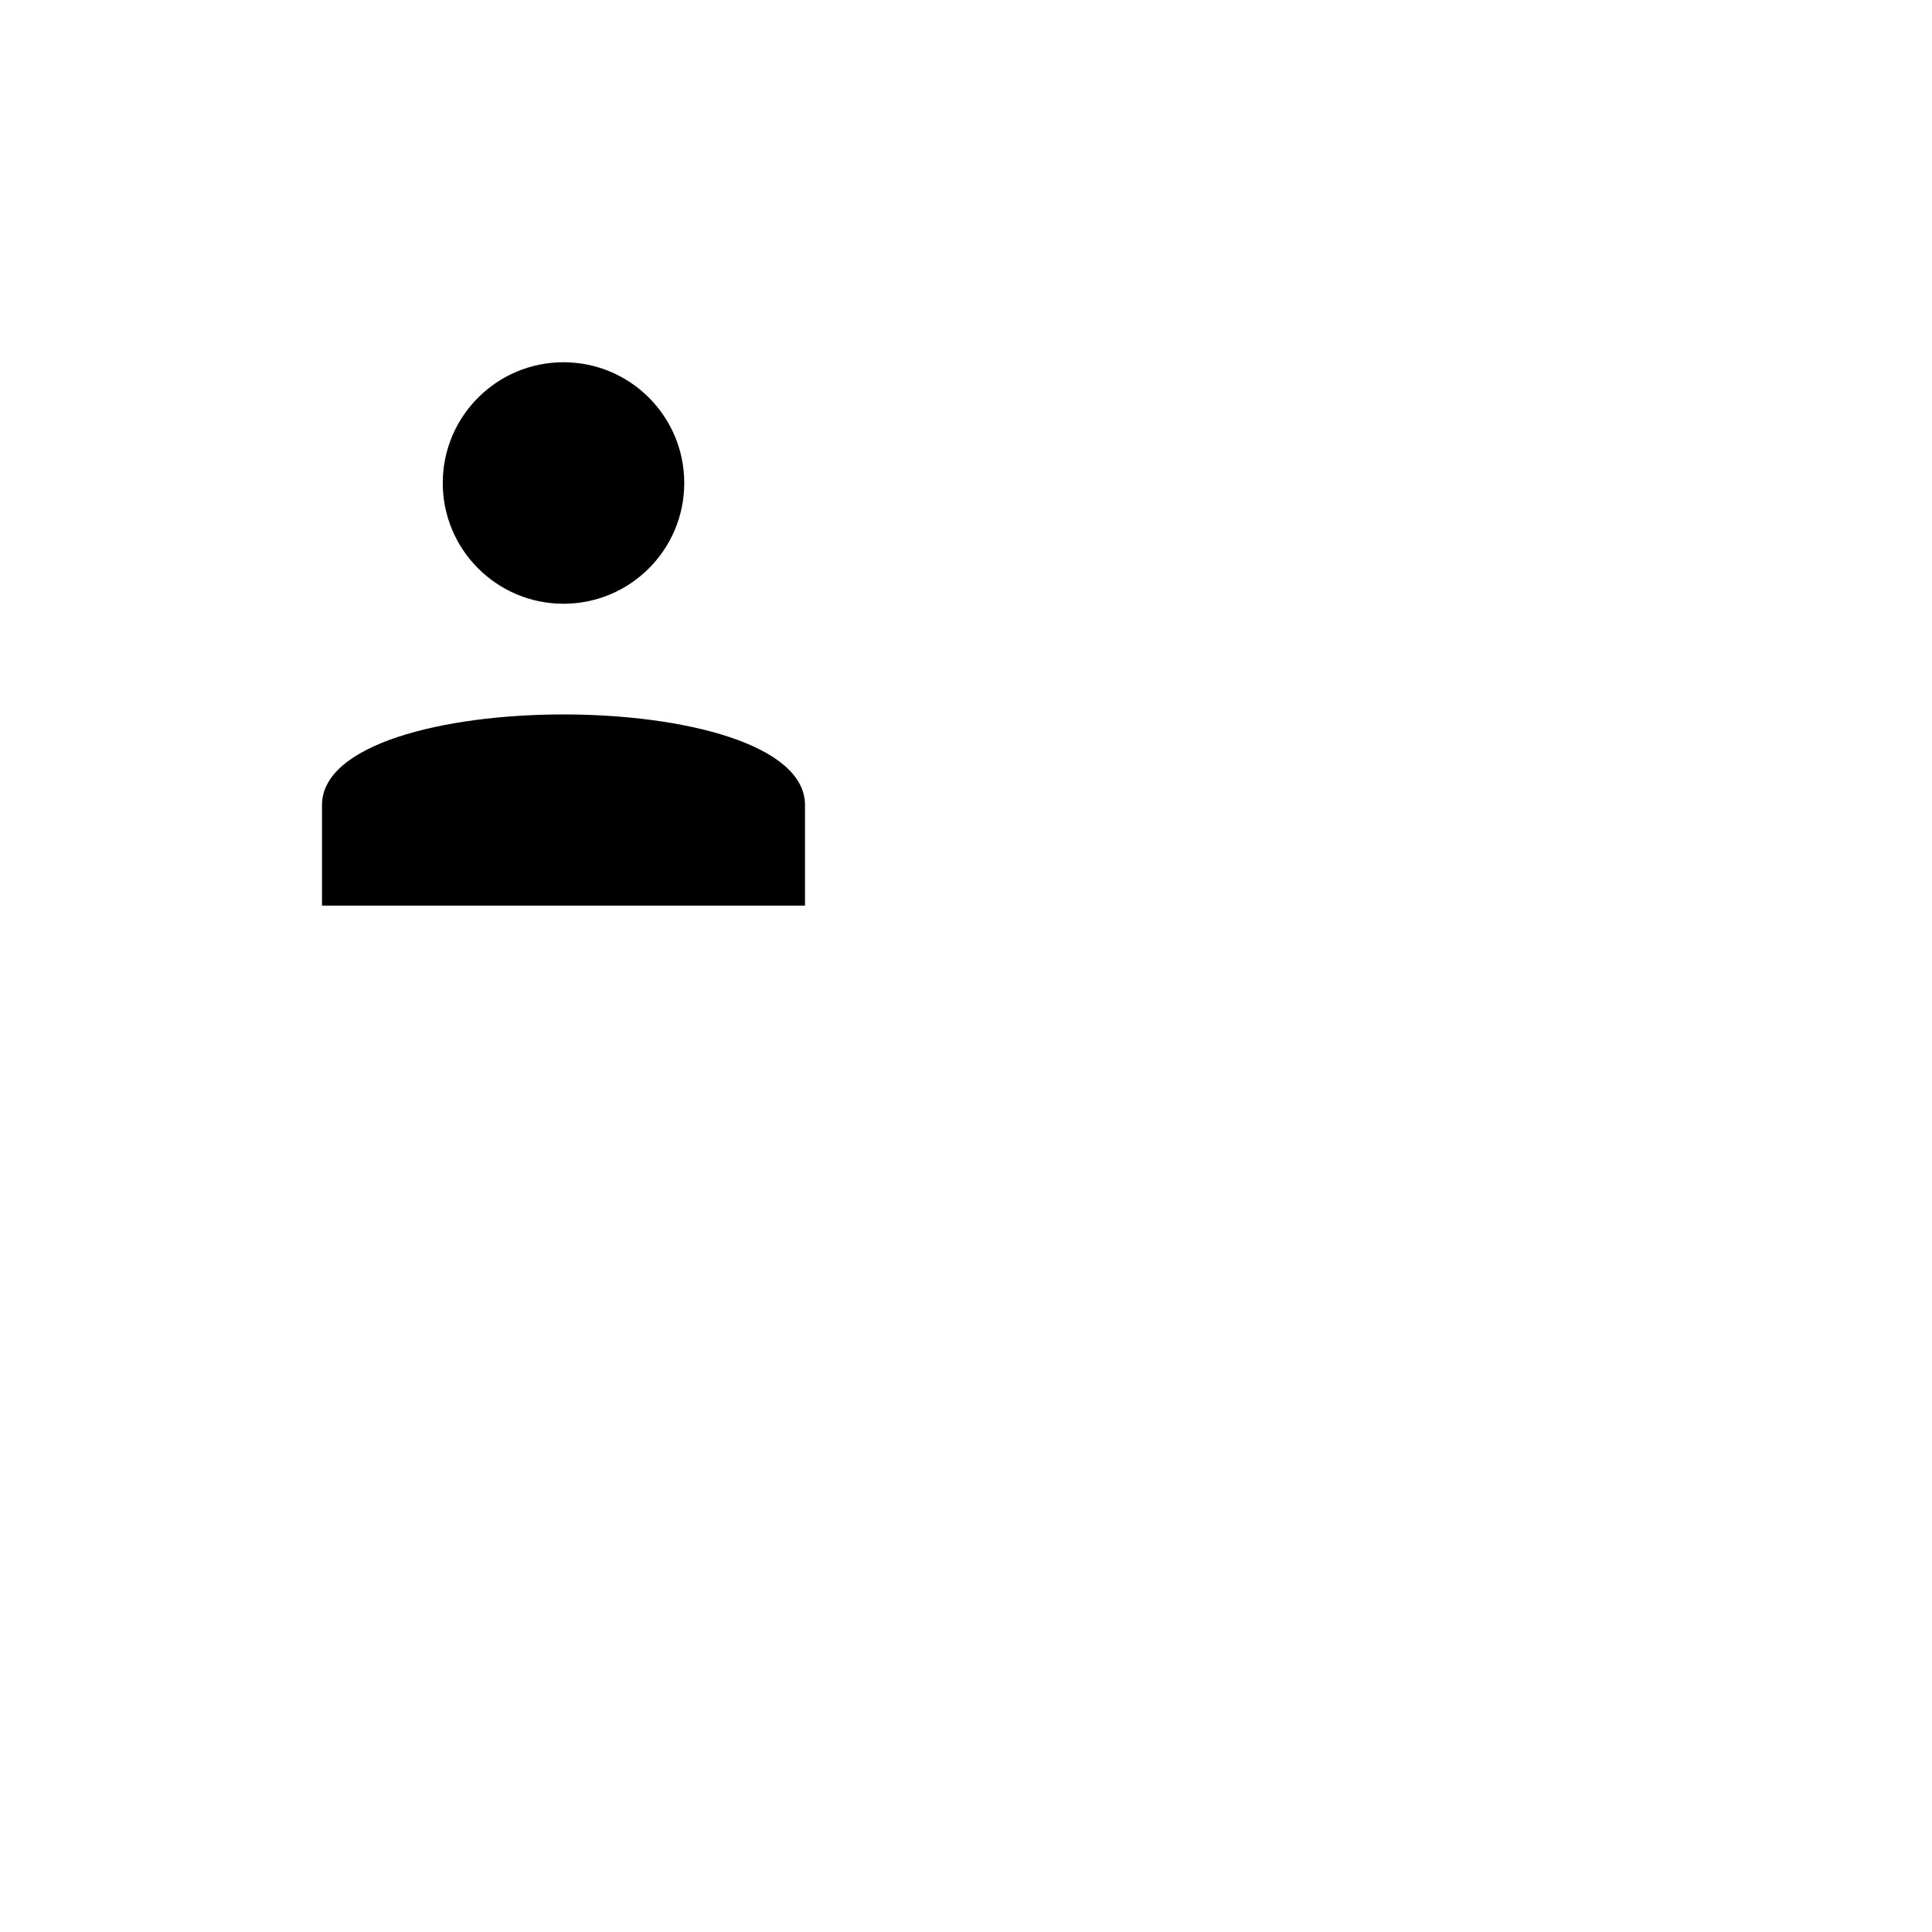
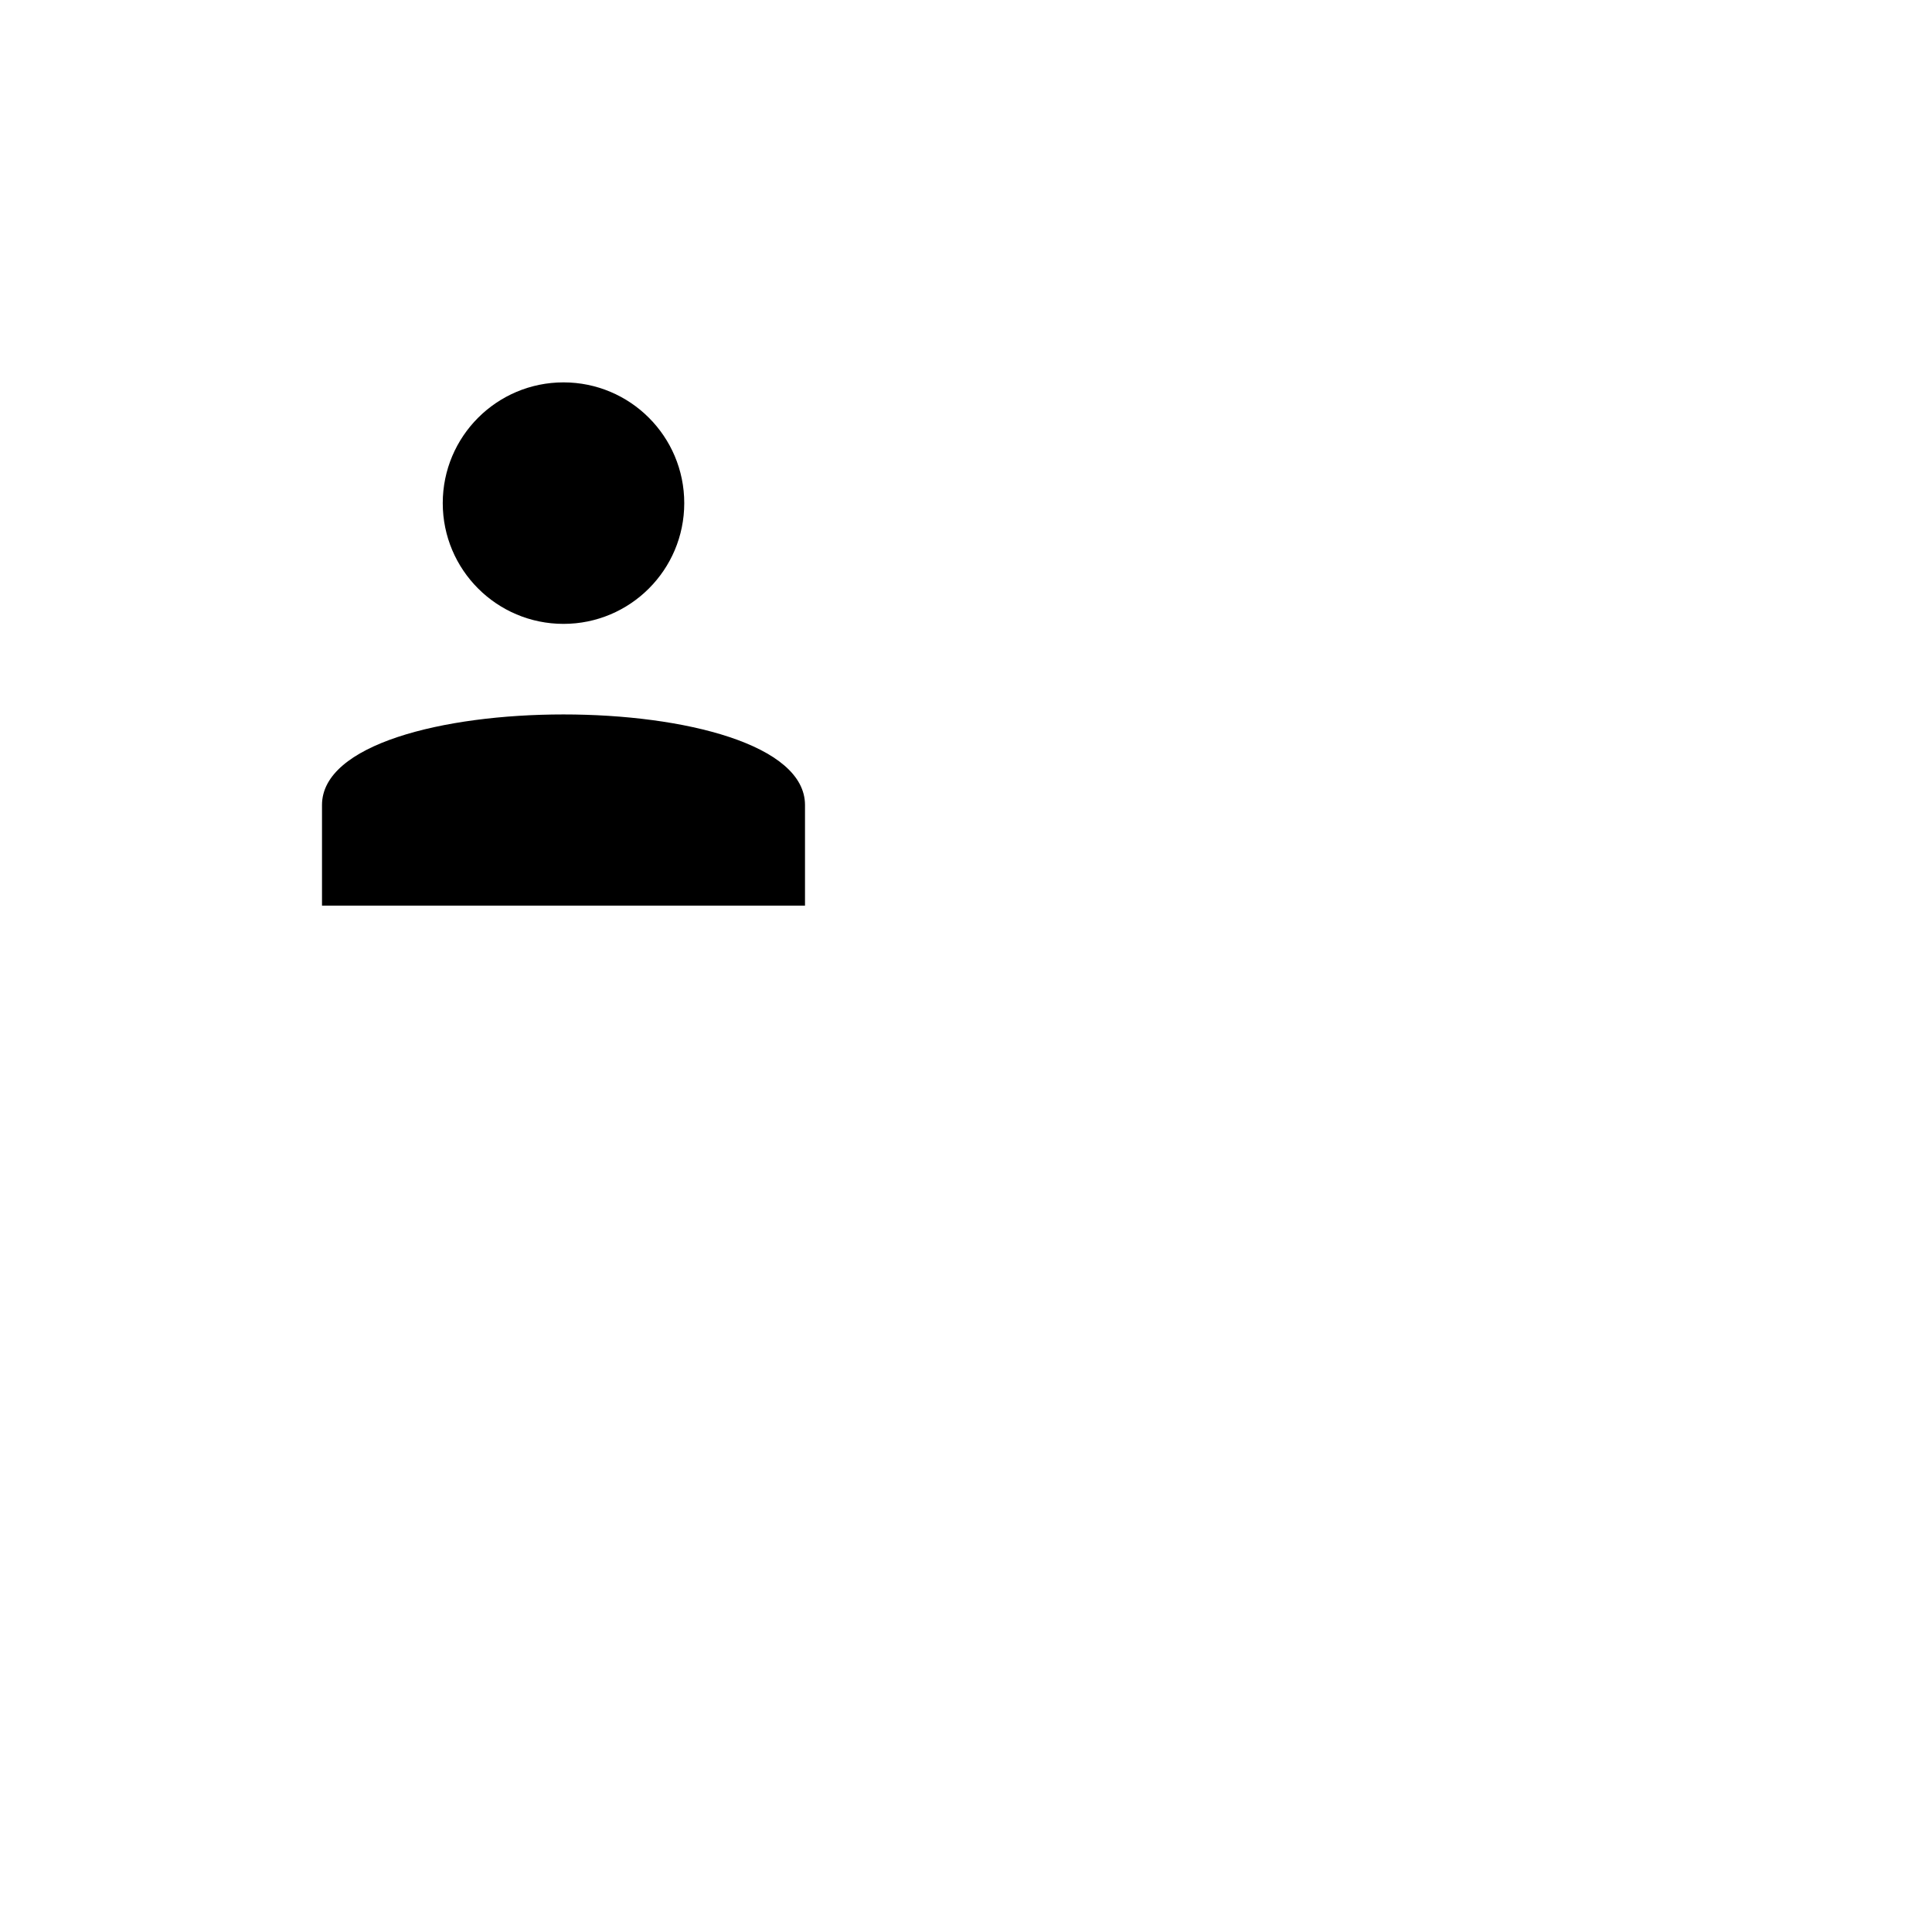
<svg xmlns="http://www.w3.org/2000/svg" viewBox="0 0 48 48">
-   <circle cx="14" cy="12" r="3" />
+   <circle cx="14" cy="12.5" r="3" />
  <path d="M8,20 C8,17 20,17 20,20Z M20,20 20,22.5 8,22.5 8,20Z" />
  <path stroke-width="2" d="M24,12 41,12 M24,17 41,17 M24,22 41,22 M7,27 41,27 M7,32 41,32 M7,37 41,37" />
  <path stroke-width="2" fill="none" d="M6,6 42,6 44,8 44,40 42,42 6,42 4,40 4,8Z" />
</svg>
